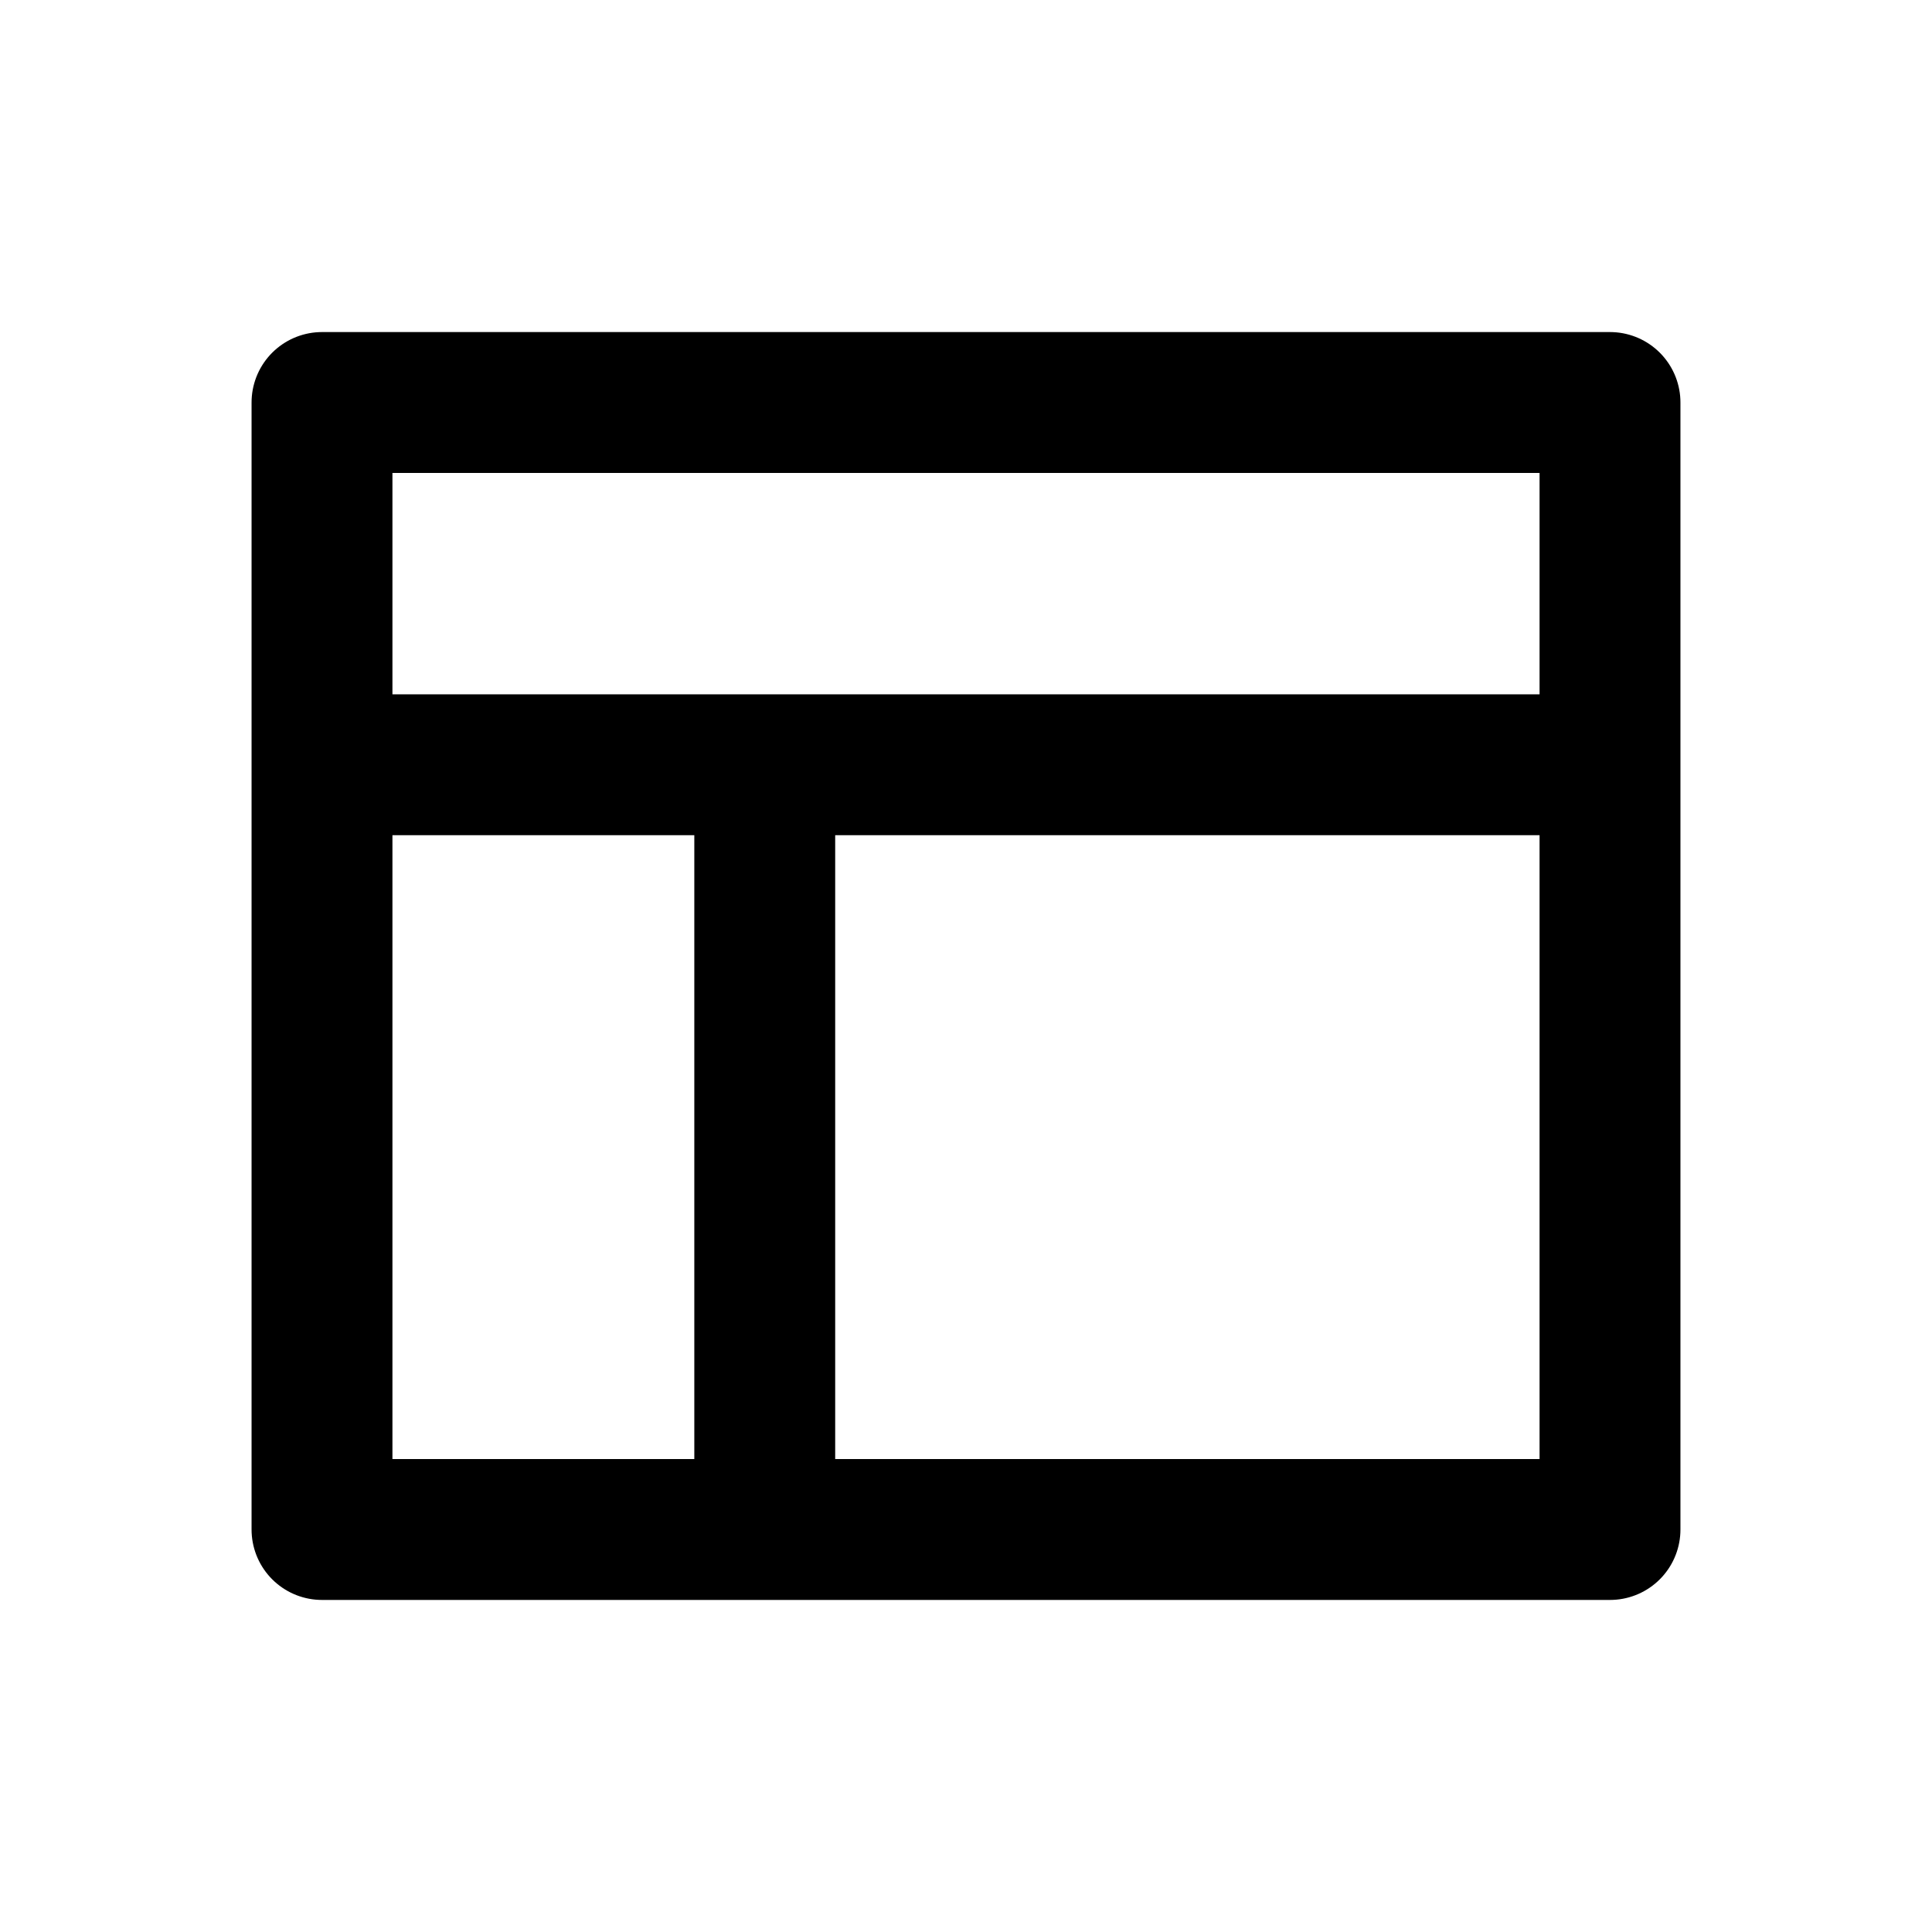
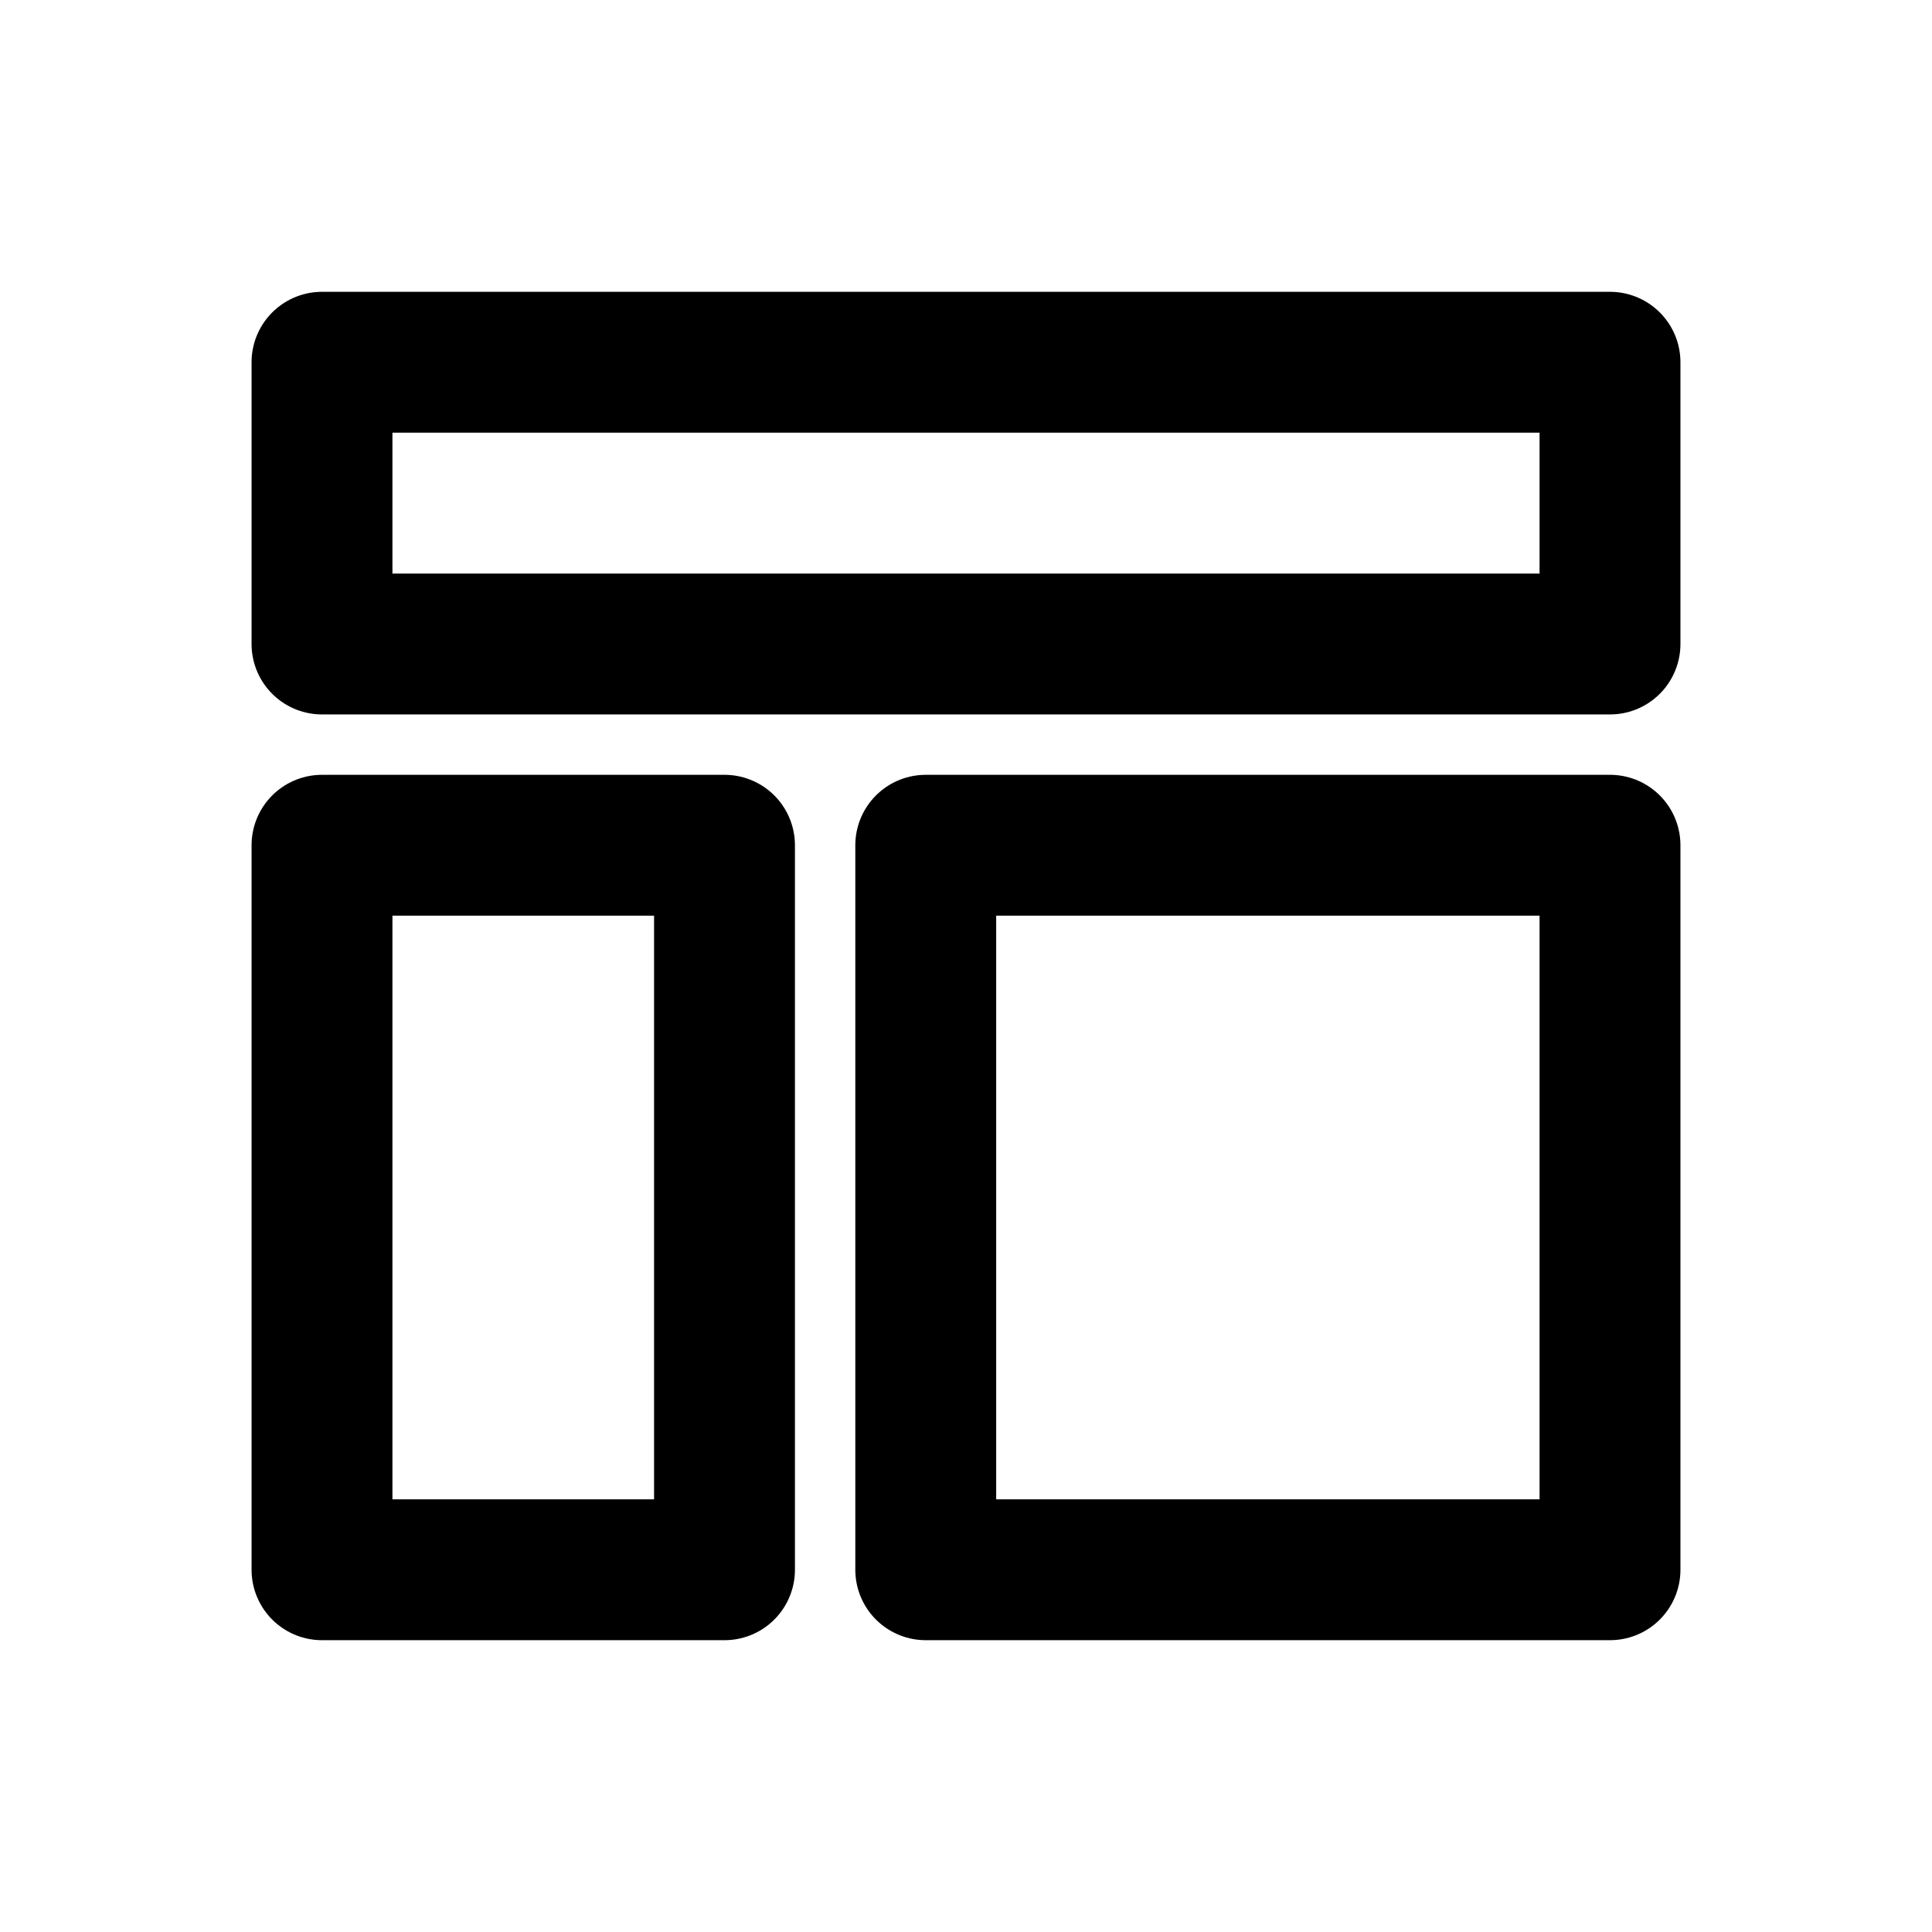
<svg xmlns="http://www.w3.org/2000/svg" viewBox="0 0 24 24" fill="none" stroke="currentColor" stroke-width="1.75" stroke-linecap="round" stroke-linejoin="round">
-   <path d="M4 5 H20 V19 H4 Z M4 9.5 H20 M9.5 9.5 V19" />
+   <path d="M4 4.5 H20 V8 H4 Z M4 10.5 H9 V19.5 H4 Z M11.5 10.5 H20 V19.5 H11.5 Z" />
</svg>
